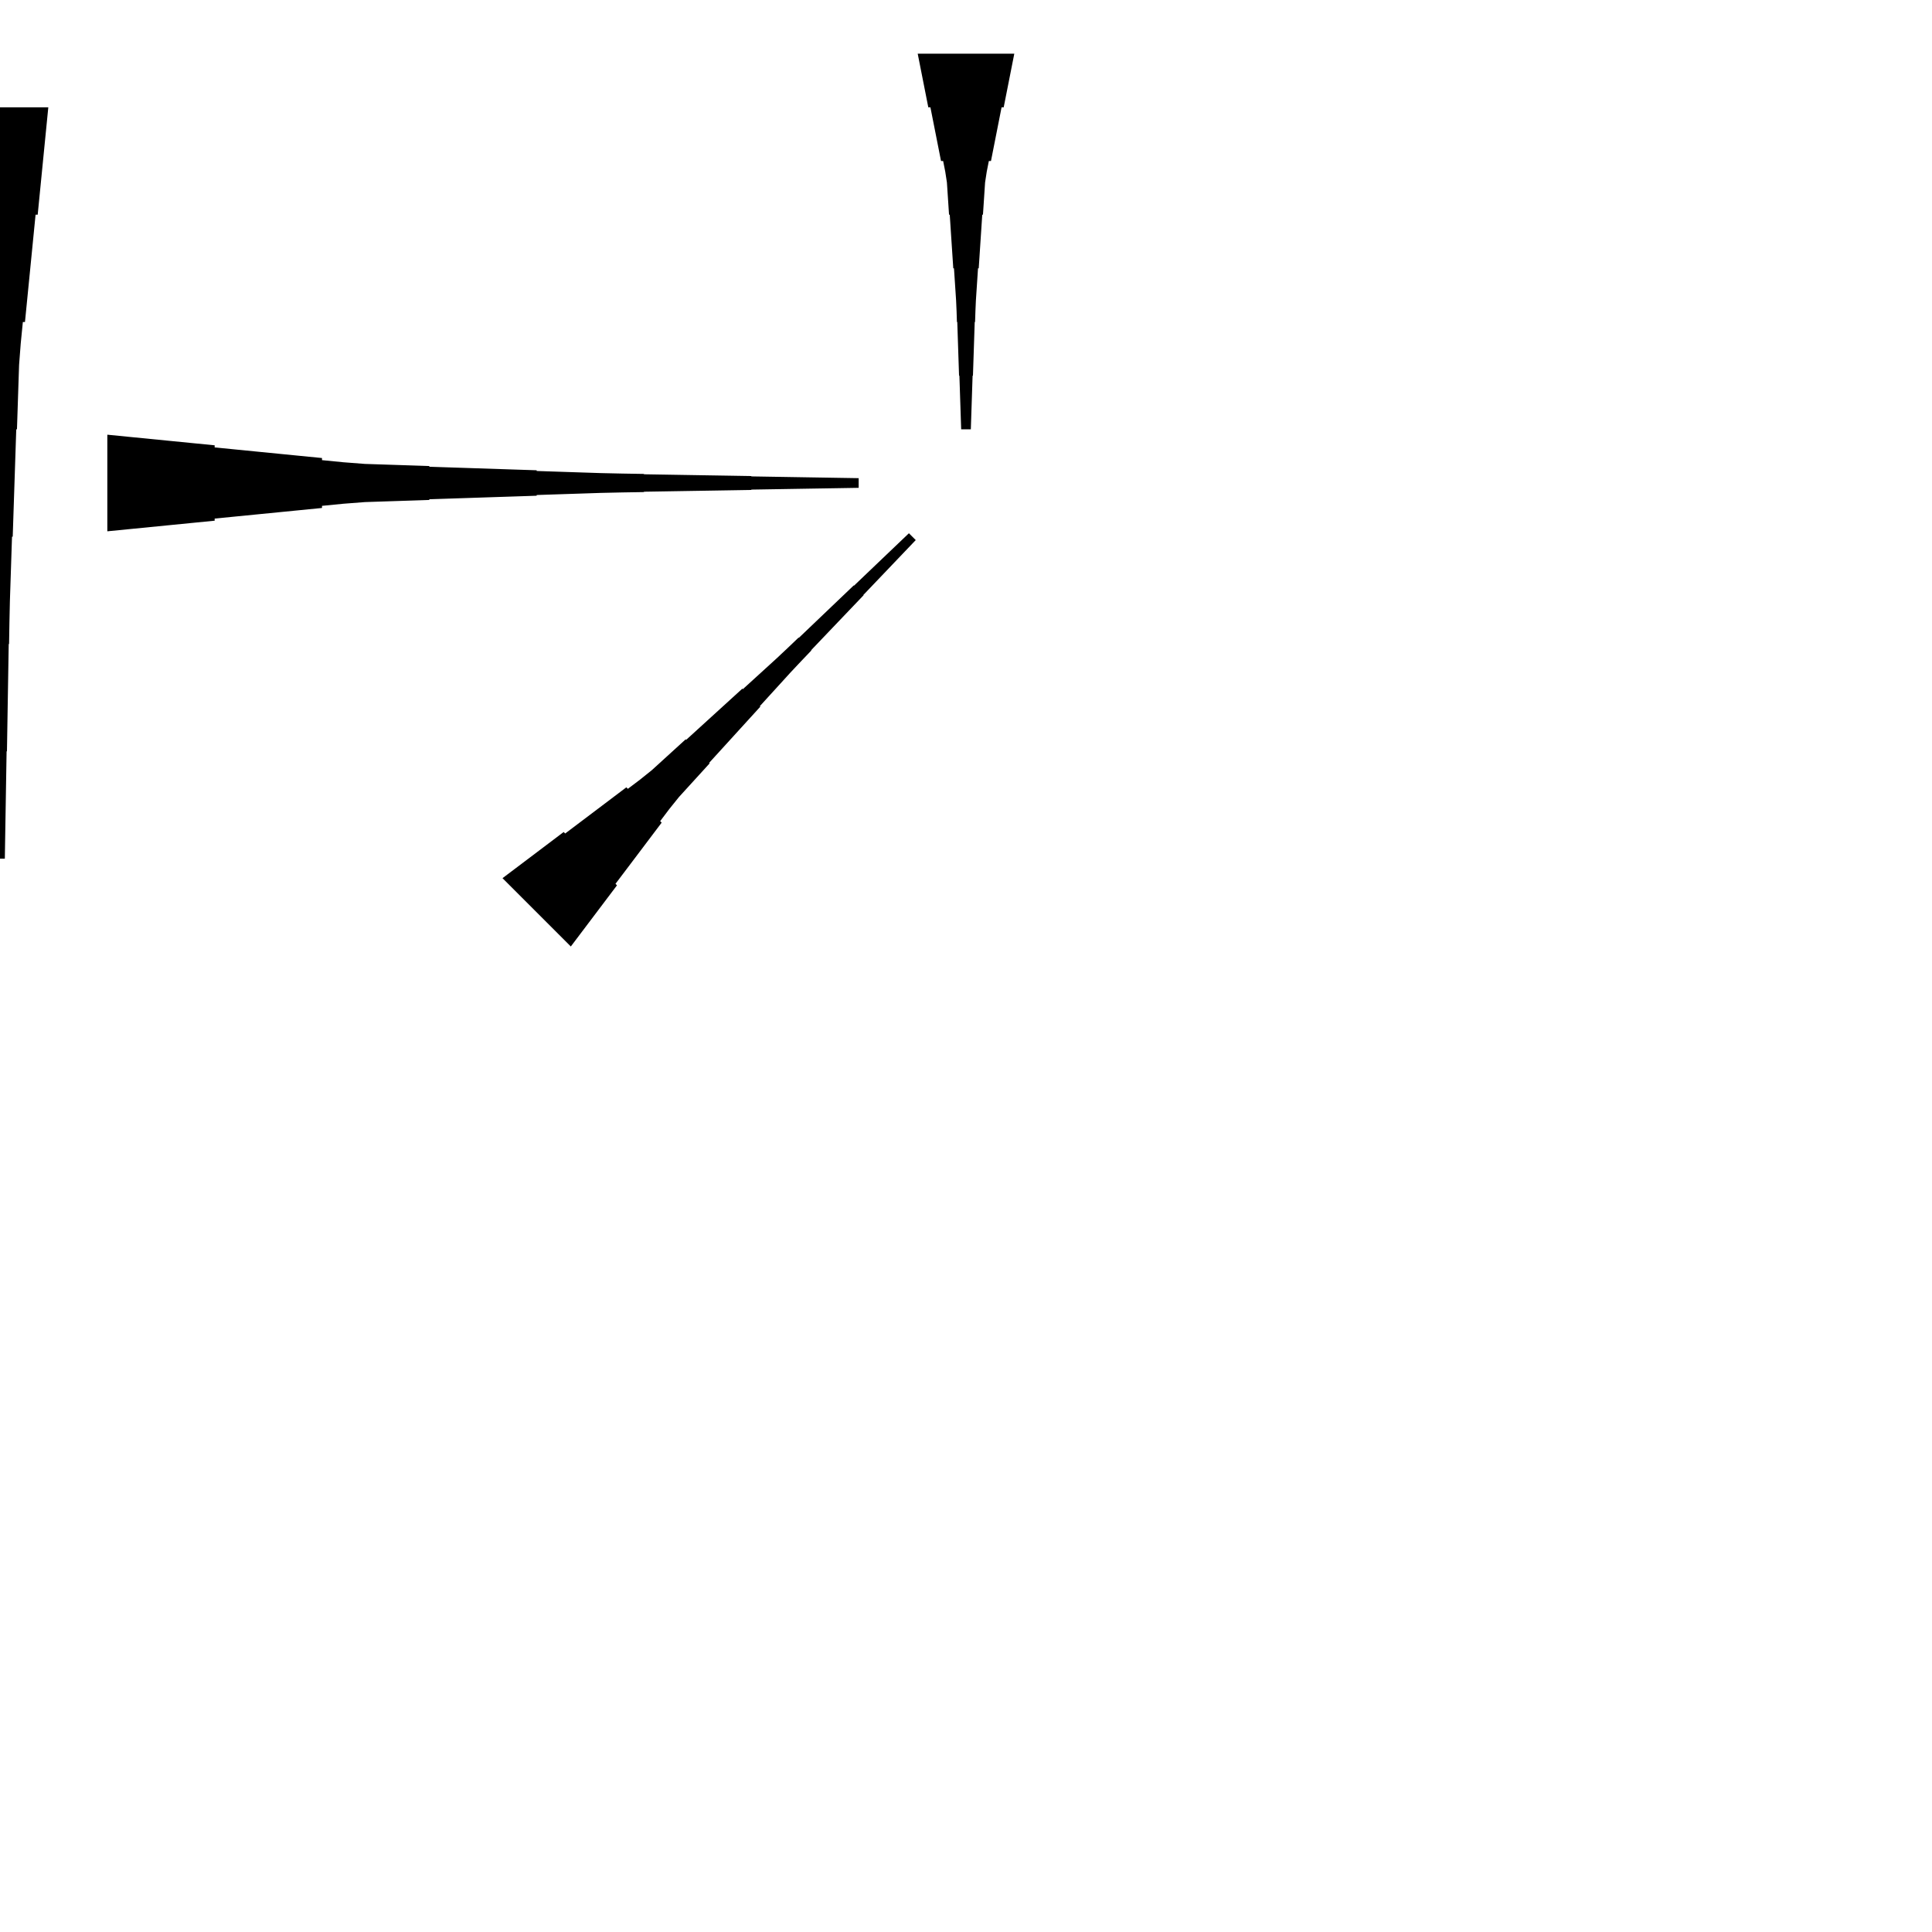
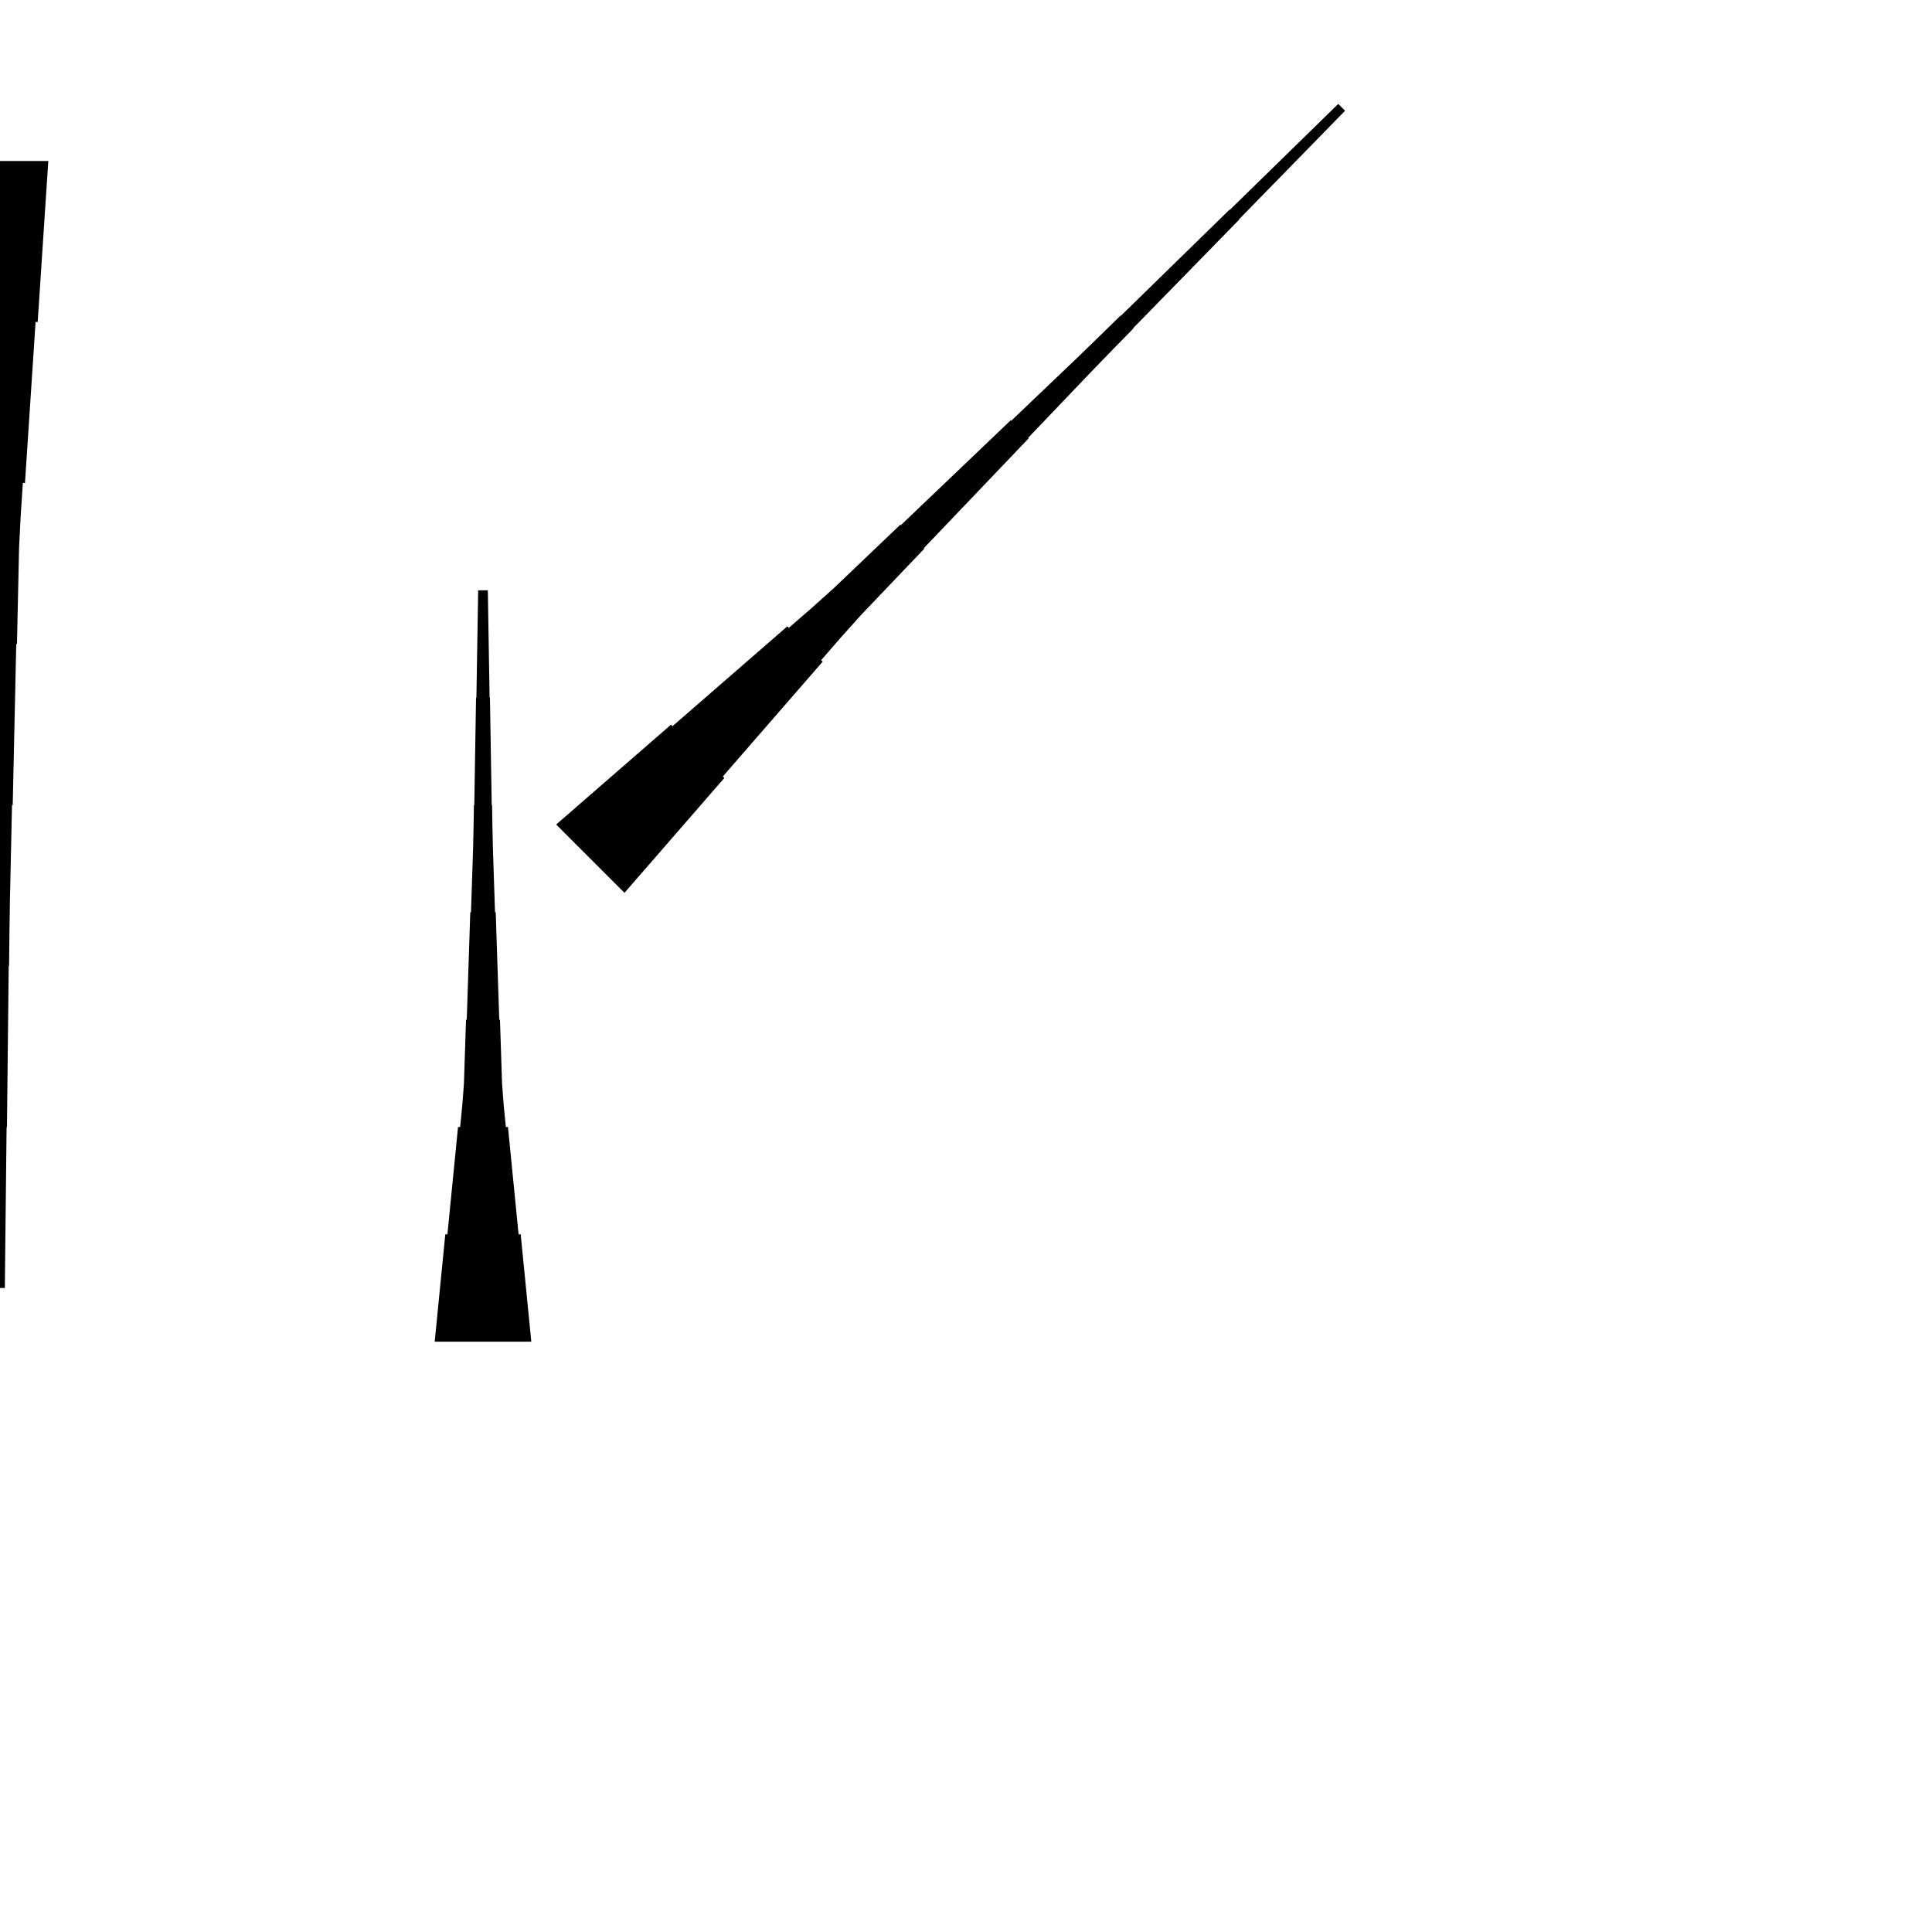
<svg xmlns="http://www.w3.org/2000/svg" version="1.1" width="283.465pt" height="283.465pt" viewBox="0 0 283.465 283.465">
-   <polygon points="7.087 15.748 6.776 18.898 6.464 22.047 6.153 25.197 5.842 28.346 5.531 31.496 5.22 31.496 4.909 34.646 4.598 37.795 4.287 40.945 3.975 44.094 3.664 47.244 3.353 47.244 3.042 50.394 2.8 53.543 2.696 56.693 2.593 59.843 2.489 62.992 2.385 62.992 2.281 66.142 2.178 69.291 2.074 72.441 1.97 75.591 1.867 78.74 1.763 78.74 1.659 81.89 1.556 85.039 1.452 88.189 1.383 91.339 1.331 94.488 1.279 94.488 1.227 97.638 1.175 100.787 1.123 103.937 1.072 107.087 1.02 110.236 0.968 110.236 0.916 113.386 0.864 116.535 0.812 119.685 0.76 122.835 0.709 125.984 -0.709 125.984 -0.76 122.835 -0.812 119.685 -0.864 116.535 -0.916 113.386 -0.968 110.236 -1.02 110.236 -1.072 107.087 -1.123 103.937 -1.175 100.787 -1.227 97.638 -1.279 94.488 -1.331 94.488 -1.383 91.339 -1.452 88.189 -1.556 85.039 -1.659 81.89 -1.763 78.74 -1.867 78.74 -1.97 75.591 -2.074 72.441 -2.178 69.291 -2.281 66.142 -2.385 62.992 -2.489 62.992 -2.593 59.843 -2.696 56.693 -2.8 53.543 -3.042 50.394 -3.353 47.244 -3.664 47.244 -3.975 44.094 -4.287 40.945 -4.598 37.795 -4.909 34.646 -5.22 31.496 -5.531 31.496 -5.842 28.346 -6.153 25.197 -6.464 22.047 -6.776 18.898 -7.087 15.748" fill="rgba(0,0,0,1)" />
-   <polygon points="15.748 63.779 18.898 64.091 22.047 64.402 25.197 64.713 28.346 65.024 31.496 65.335 31.496 65.646 34.646 65.957 37.795 66.269 40.945 66.58 44.094 66.891 47.244 67.202 47.244 67.513 50.394 67.824 53.543 68.066 56.693 68.17 59.843 68.273 62.992 68.377 62.992 68.481 66.142 68.585 69.291 68.688 72.441 68.792 75.591 68.896 78.74 68.999 78.74 69.103 81.89 69.207 85.039 69.311 88.189 69.414 91.339 69.483 94.488 69.535 94.488 69.587 97.638 69.639 100.787 69.691 103.937 69.743 107.087 69.794 110.236 69.846 110.236 69.898 113.386 69.95 116.535 70.002 119.685 70.054 122.835 70.106 125.984 70.157 125.984 71.575 122.835 71.627 119.685 71.678 116.535 71.73 113.386 71.782 110.236 71.834 110.236 71.886 107.087 71.938 103.937 71.99 100.787 72.041 97.638 72.093 94.488 72.145 94.488 72.197 91.339 72.249 88.189 72.318 85.039 72.422 81.89 72.525 78.74 72.629 78.74 72.733 75.591 72.837 72.441 72.94 69.291 73.044 66.142 73.148 62.992 73.251 62.992 73.355 59.843 73.459 56.693 73.562 53.543 73.666 50.394 73.908 47.244 74.219 47.244 74.53 44.094 74.842 40.945 75.153 37.795 75.464 34.646 75.775 31.496 76.086 31.496 76.397 28.346 76.708 25.197 77.019 22.047 77.331 18.898 77.642 15.748 77.953" fill="rgba(0,0,0,1)" />
-   <polygon points="148.819 7.874 148.508 9.449 148.197 11.024 147.886 12.598 147.574 14.173 147.263 15.748 146.952 15.748 146.641 17.323 146.33 18.898 146.019 20.472 145.708 22.047 145.397 23.622 145.085 23.622 144.774 25.197 144.532 26.772 144.429 28.346 144.325 29.921 144.221 31.496 144.118 31.496 144.014 33.071 143.91 34.646 143.806 36.221 143.703 37.795 143.599 39.37 143.495 39.37 143.392 40.945 143.288 42.52 143.184 44.094 143.115 45.669 143.063 47.244 143.011 47.244 142.959 48.819 142.908 50.394 142.856 51.968 142.804 53.543 142.752 55.118 142.7 55.118 142.648 56.693 142.596 58.268 142.545 59.843 142.493 61.417 142.441 62.992 141.024 62.992 140.972 61.417 140.92 59.843 140.868 58.268 140.816 56.693 140.764 55.118 140.713 55.118 140.661 53.543 140.609 51.968 140.557 50.394 140.505 48.819 140.453 47.244 140.401 47.244 140.35 45.669 140.28 44.094 140.177 42.52 140.073 40.945 139.969 39.37 139.866 39.37 139.762 37.795 139.658 36.221 139.554 34.646 139.451 33.071 139.347 31.496 139.243 31.496 139.14 29.921 139.036 28.346 138.932 26.772 138.69 25.197 138.379 23.622 138.068 23.622 137.757 22.047 137.446 20.472 137.135 18.898 136.823 17.323 136.512 15.748 136.201 15.748 135.89 14.173 135.579 12.598 135.268 11.024 134.957 9.449 134.646 7.874" fill="rgba(0,0,0,1)" />
-   <polygon points="73.729 128.847 75.524 127.493 77.319 126.138 79.114 124.783 80.908 123.428 82.703 122.073 82.923 122.293 84.718 120.938 86.513 119.584 88.308 118.229 90.102 116.874 91.897 115.519 92.117 115.739 93.912 114.384 95.658 112.981 97.306 111.479 98.954 109.978 100.602 108.476 100.676 108.55 102.324 107.048 103.972 105.547 105.62 104.045 107.268 102.544 108.916 101.042 108.99 101.116 110.638 99.614 112.286 98.113 113.934 96.611 115.558 95.085 117.169 93.547 117.206 93.584 118.817 92.046 120.429 90.507 122.04 88.969 123.652 87.431 125.263 85.893 125.3 85.93 126.911 84.392 128.523 82.853 130.134 81.315 131.746 79.777 133.357 78.239 134.359 79.241 132.821 80.853 131.283 82.464 129.745 84.076 128.207 85.687 126.669 87.299 126.705 87.335 125.167 88.947 123.629 90.558 122.091 92.17 120.553 93.781 119.015 95.393 119.051 95.429 117.513 97.041 115.987 98.664 114.486 100.313 112.984 101.961 111.483 103.609 111.556 103.682 110.055 105.33 108.553 106.978 107.052 108.627 105.55 110.275 104.049 111.923 104.122 111.996 102.621 113.644 101.119 115.292 99.618 116.941 98.214 118.686 96.859 120.481 97.079 120.701 95.724 122.496 94.37 124.291 93.015 126.086 91.66 127.88 90.305 129.675 90.525 129.895 89.17 131.69 87.816 133.485 86.461 135.28 85.106 137.075 83.751 138.869" fill="rgba(0,0,0,1)" />
+   <polygon points="7.087 23.622 6.776 28.346 6.464 33.071 6.153 37.795 5.842 42.52 5.531 47.244 5.22 47.244 4.909 51.968 4.598 56.693 4.287 61.417 3.975 66.142 3.664 70.866 3.353 70.866 3.042 75.591 2.8 80.315 2.696 85.039 2.593 89.764 2.489 94.488 2.385 94.488 2.281 99.213 2.178 103.937 2.074 108.661 1.97 113.386 1.867 118.11 1.763 118.11 1.659 122.835 1.556 127.559 1.452 132.284 1.383 137.008 1.331 141.732 1.279 141.732 1.227 146.457 1.175 151.181 1.123 155.905 1.072 160.63 1.02 165.354 0.968 165.354 0.916 170.079 0.864 174.803 0.812 179.528 0.76 184.252 0.709 188.976 -0.709 188.976 -0.76 184.252 -0.812 179.528 -0.864 174.803 -0.916 170.079 -0.968 165.354 -1.02 165.354 -1.072 160.63 -1.123 155.905 -1.175 151.181 -1.227 146.457 -1.279 141.732 -1.331 141.732 -1.383 137.008 -1.452 132.284 -1.556 127.559 -1.659 122.835 -1.763 118.11 -1.867 118.11 -1.97 113.386 -2.074 108.661 -2.178 103.937 -2.281 99.213 -2.385 94.488 -2.489 94.488 -2.593 89.764 -2.696 85.039 -2.8 80.315 -3.042 75.591 -3.353 70.866 -3.664 70.866 -3.975 66.142 -4.287 61.417 -4.598 56.693 -4.909 51.968 -5.22 47.244 -5.531 47.244 -5.842 42.52 -6.153 37.795 -6.464 33.071 -6.776 28.346 -7.087 23.622" fill="rgba(0,0,0,1)" />
+   <polygon points="63.779 196.85 64.091 193.701 64.402 190.551 64.713 187.402 65.024 184.252 65.335 181.102 65.646 181.102 65.957 177.953 66.269 174.803 66.58 171.654 66.891 168.504 67.202 165.354 67.513 165.354 67.824 162.205 68.066 159.055 68.17 155.905 68.273 152.756 68.377 149.606 68.481 149.606 68.585 146.457 68.688 143.307 68.792 140.157 68.896 137.008 68.999 133.858 69.103 133.858 69.207 130.709 69.311 127.559 69.414 124.409 69.483 121.26 69.535 118.11 69.587 118.11 69.639 114.961 69.691 111.811 69.743 108.661 69.794 105.512 69.846 102.362 69.898 102.362 69.95 99.213 70.002 96.063 70.054 92.913 70.106 89.764 70.157 86.614 71.575 86.614 71.627 89.764 71.678 92.913 71.73 96.063 71.782 99.213 71.834 102.362 71.886 102.362 71.938 105.512 71.99 108.661 72.041 111.811 72.093 114.961 72.145 118.11 72.197 118.11 72.249 121.26 72.318 124.409 72.422 127.559 72.525 130.709 72.629 133.858 72.733 133.858 72.837 137.008 72.94 140.157 73.044 143.307 73.148 146.457 73.251 149.606 73.355 149.606 73.459 152.756 73.562 155.905 73.666 159.055 73.908 162.205 74.219 165.354 74.53 165.354 74.842 168.504 75.153 171.654 75.464 174.803 75.775 177.953 76.086 181.102 76.397 181.102 76.708 184.252 77.019 187.402 77.331 190.551 77.642 193.701 77.953 196.85" fill="rgba(0,0,0,1)" />
+   <polygon points="81.603 120.973 84.973 118.044 88.342 115.114 91.712 112.184 95.082 109.255 98.451 106.325 98.671 106.545 102.041 103.616 105.41 100.686 108.78 97.756 112.15 94.827 115.519 91.897 115.739 92.117 119.109 89.188 122.43 86.209 125.652 83.133 128.875 80.056 132.098 76.98 132.172 77.053 135.395 73.977 138.618 70.901 141.84 67.825 145.063 64.748 148.286 61.672 148.36 61.745 151.583 58.669 154.805 55.593 158.029 52.517 161.227 49.416 164.413 46.303 164.45 46.34 167.636 43.227 170.822 40.114 174.009 37.001 177.195 33.888 180.381 30.775 180.418 30.812 183.604 27.699 186.791 24.586 189.977 21.473 193.163 18.36 196.349 15.247 197.351 16.249 194.239 19.435 191.126 22.622 188.013 25.808 184.9 28.994 181.787 32.181 181.823 32.217 178.71 35.403 175.598 38.59 172.485 41.776 169.372 44.962 166.259 48.148 166.295 48.185 163.183 51.371 160.082 54.57 157.006 57.793 153.929 61.016 150.853 64.239 150.926 64.312 147.85 67.535 144.774 70.758 141.697 73.981 138.621 77.204 135.545 80.427 135.618 80.5 132.542 83.723 129.466 86.946 126.389 90.169 123.411 93.49 120.481 96.859 120.701 97.079 117.772 100.449 114.842 103.818 111.912 107.188 108.983 110.558 106.053 113.927 106.273 114.147 103.344 117.517 100.414 120.886 97.484 124.256 94.555 127.626 91.625 130.995" fill="rgba(0,0,0,1)" />
</svg>
